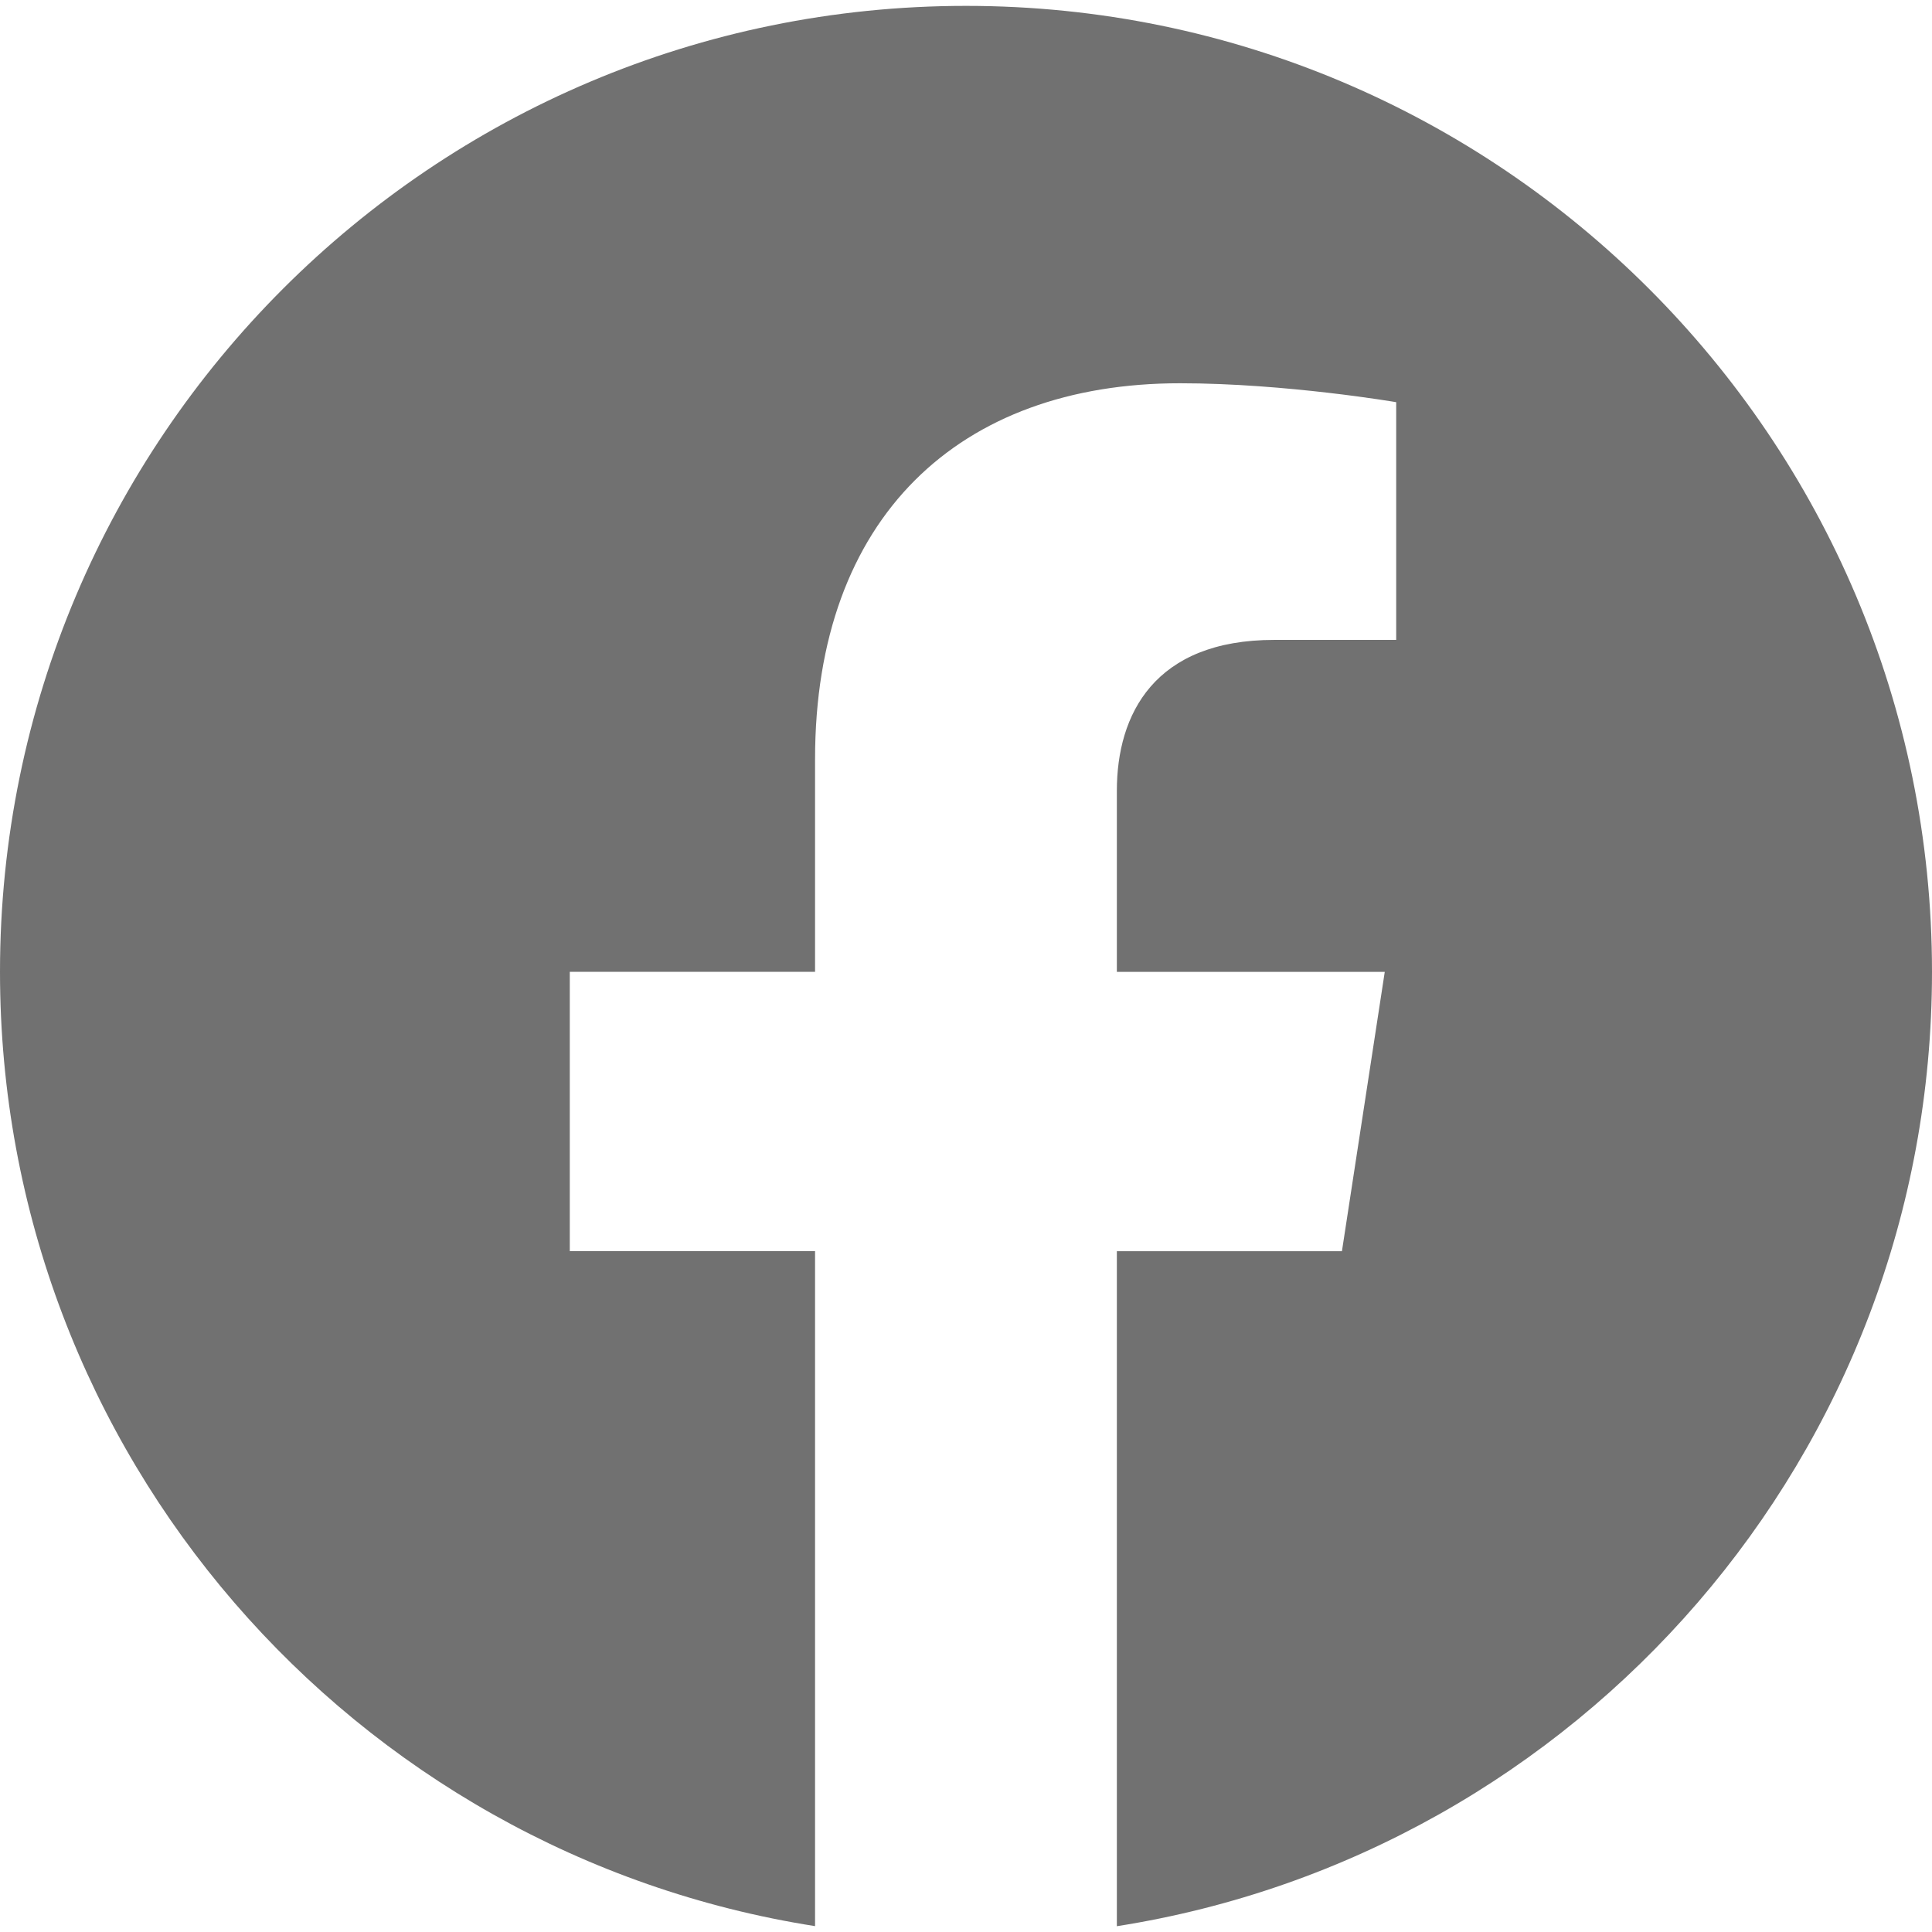
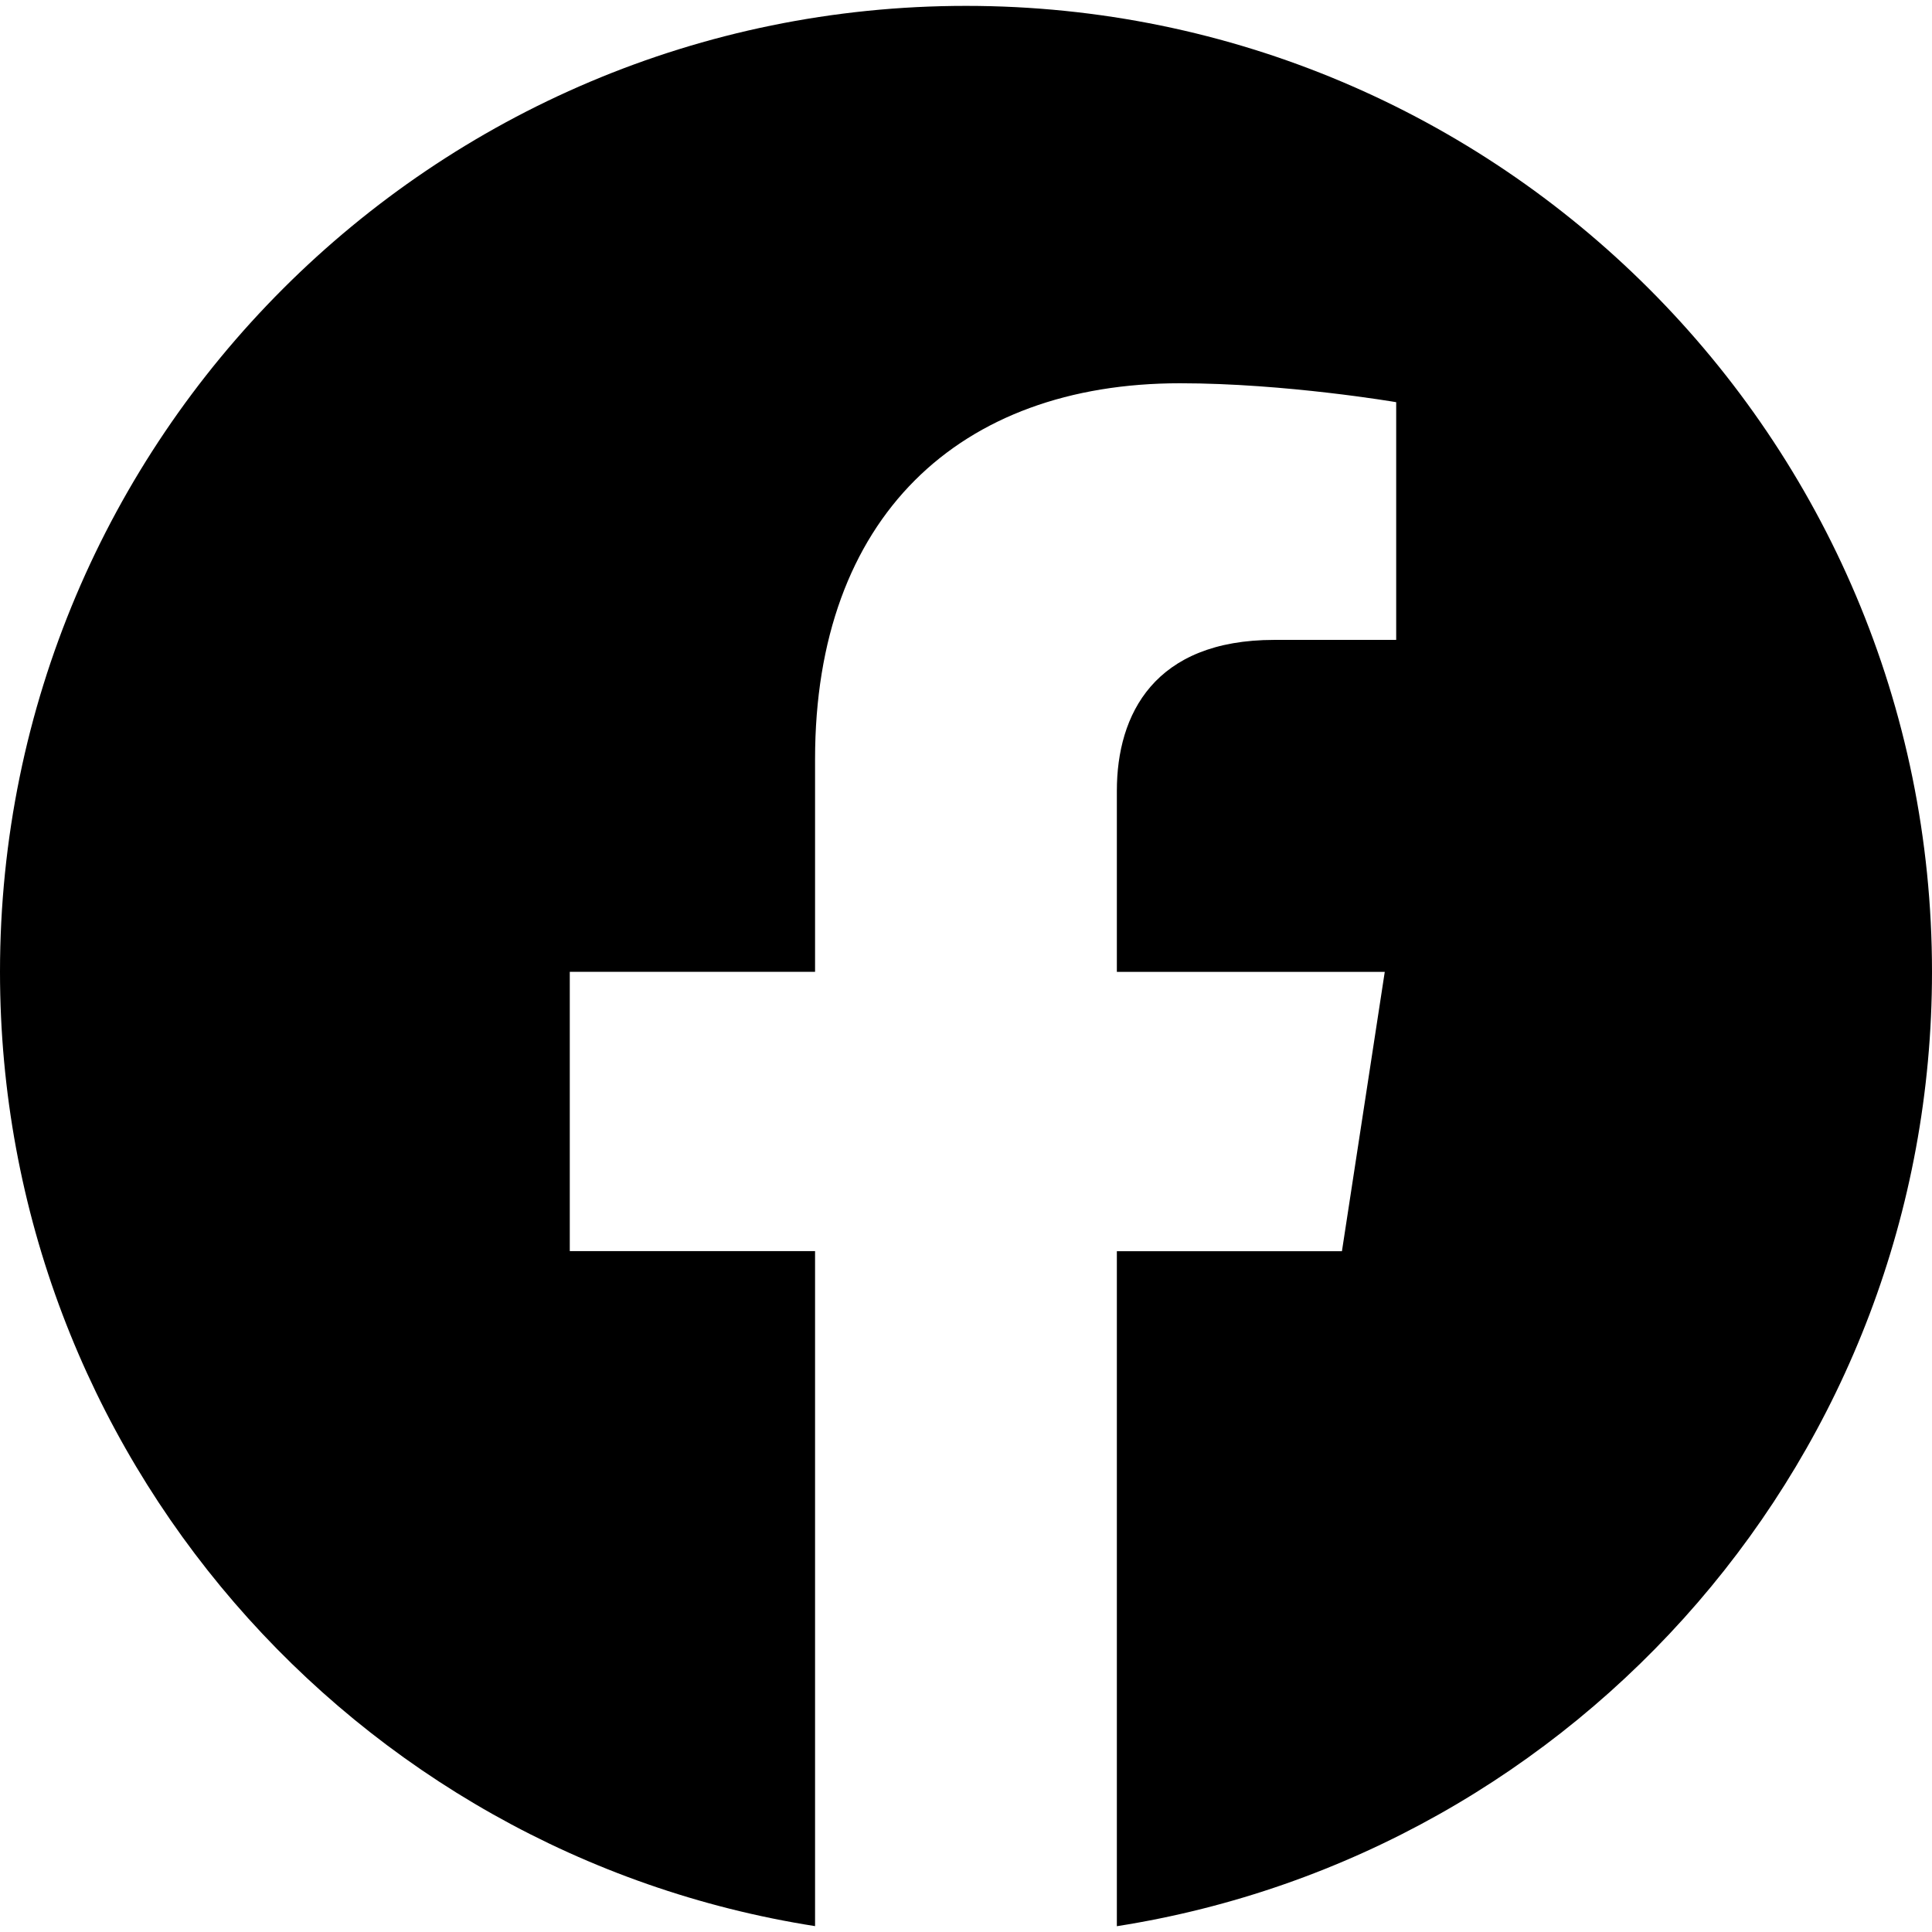
<svg xmlns="http://www.w3.org/2000/svg" role="img" viewBox="0 0 24 24">
-   <path fill="#717171" d="M24 12.073c0-6.627-5.373-12-12-12s-12 5.373-12 12c0 5.99 4.388 10.954 10.125 11.854v-8.385H7.078v-3.47h3.047V9.43c0-3.007 1.792-4.669 4.533-4.669 1.312 0 2.686.235 2.686.235v2.953H15.83c-1.491 0-1.956.925-1.956 1.874v2.25h3.328l-.532 3.47h-2.796v8.385C19.612 23.027 24 18.062 24 12.073z" />
+   <path fill="#000000" d="M24 12.073c0-6.627-5.373-12-12-12s-12 5.373-12 12c0 5.99 4.388 10.954 10.125 11.854v-8.385H7.078v-3.47h3.047V9.43c0-3.007 1.792-4.669 4.533-4.669 1.312 0 2.686.235 2.686.235v2.953H15.83c-1.491 0-1.956.925-1.956 1.874v2.25h3.328l-.532 3.47h-2.796v8.385C19.612 23.027 24 18.062 24 12.073z" />
</svg>
